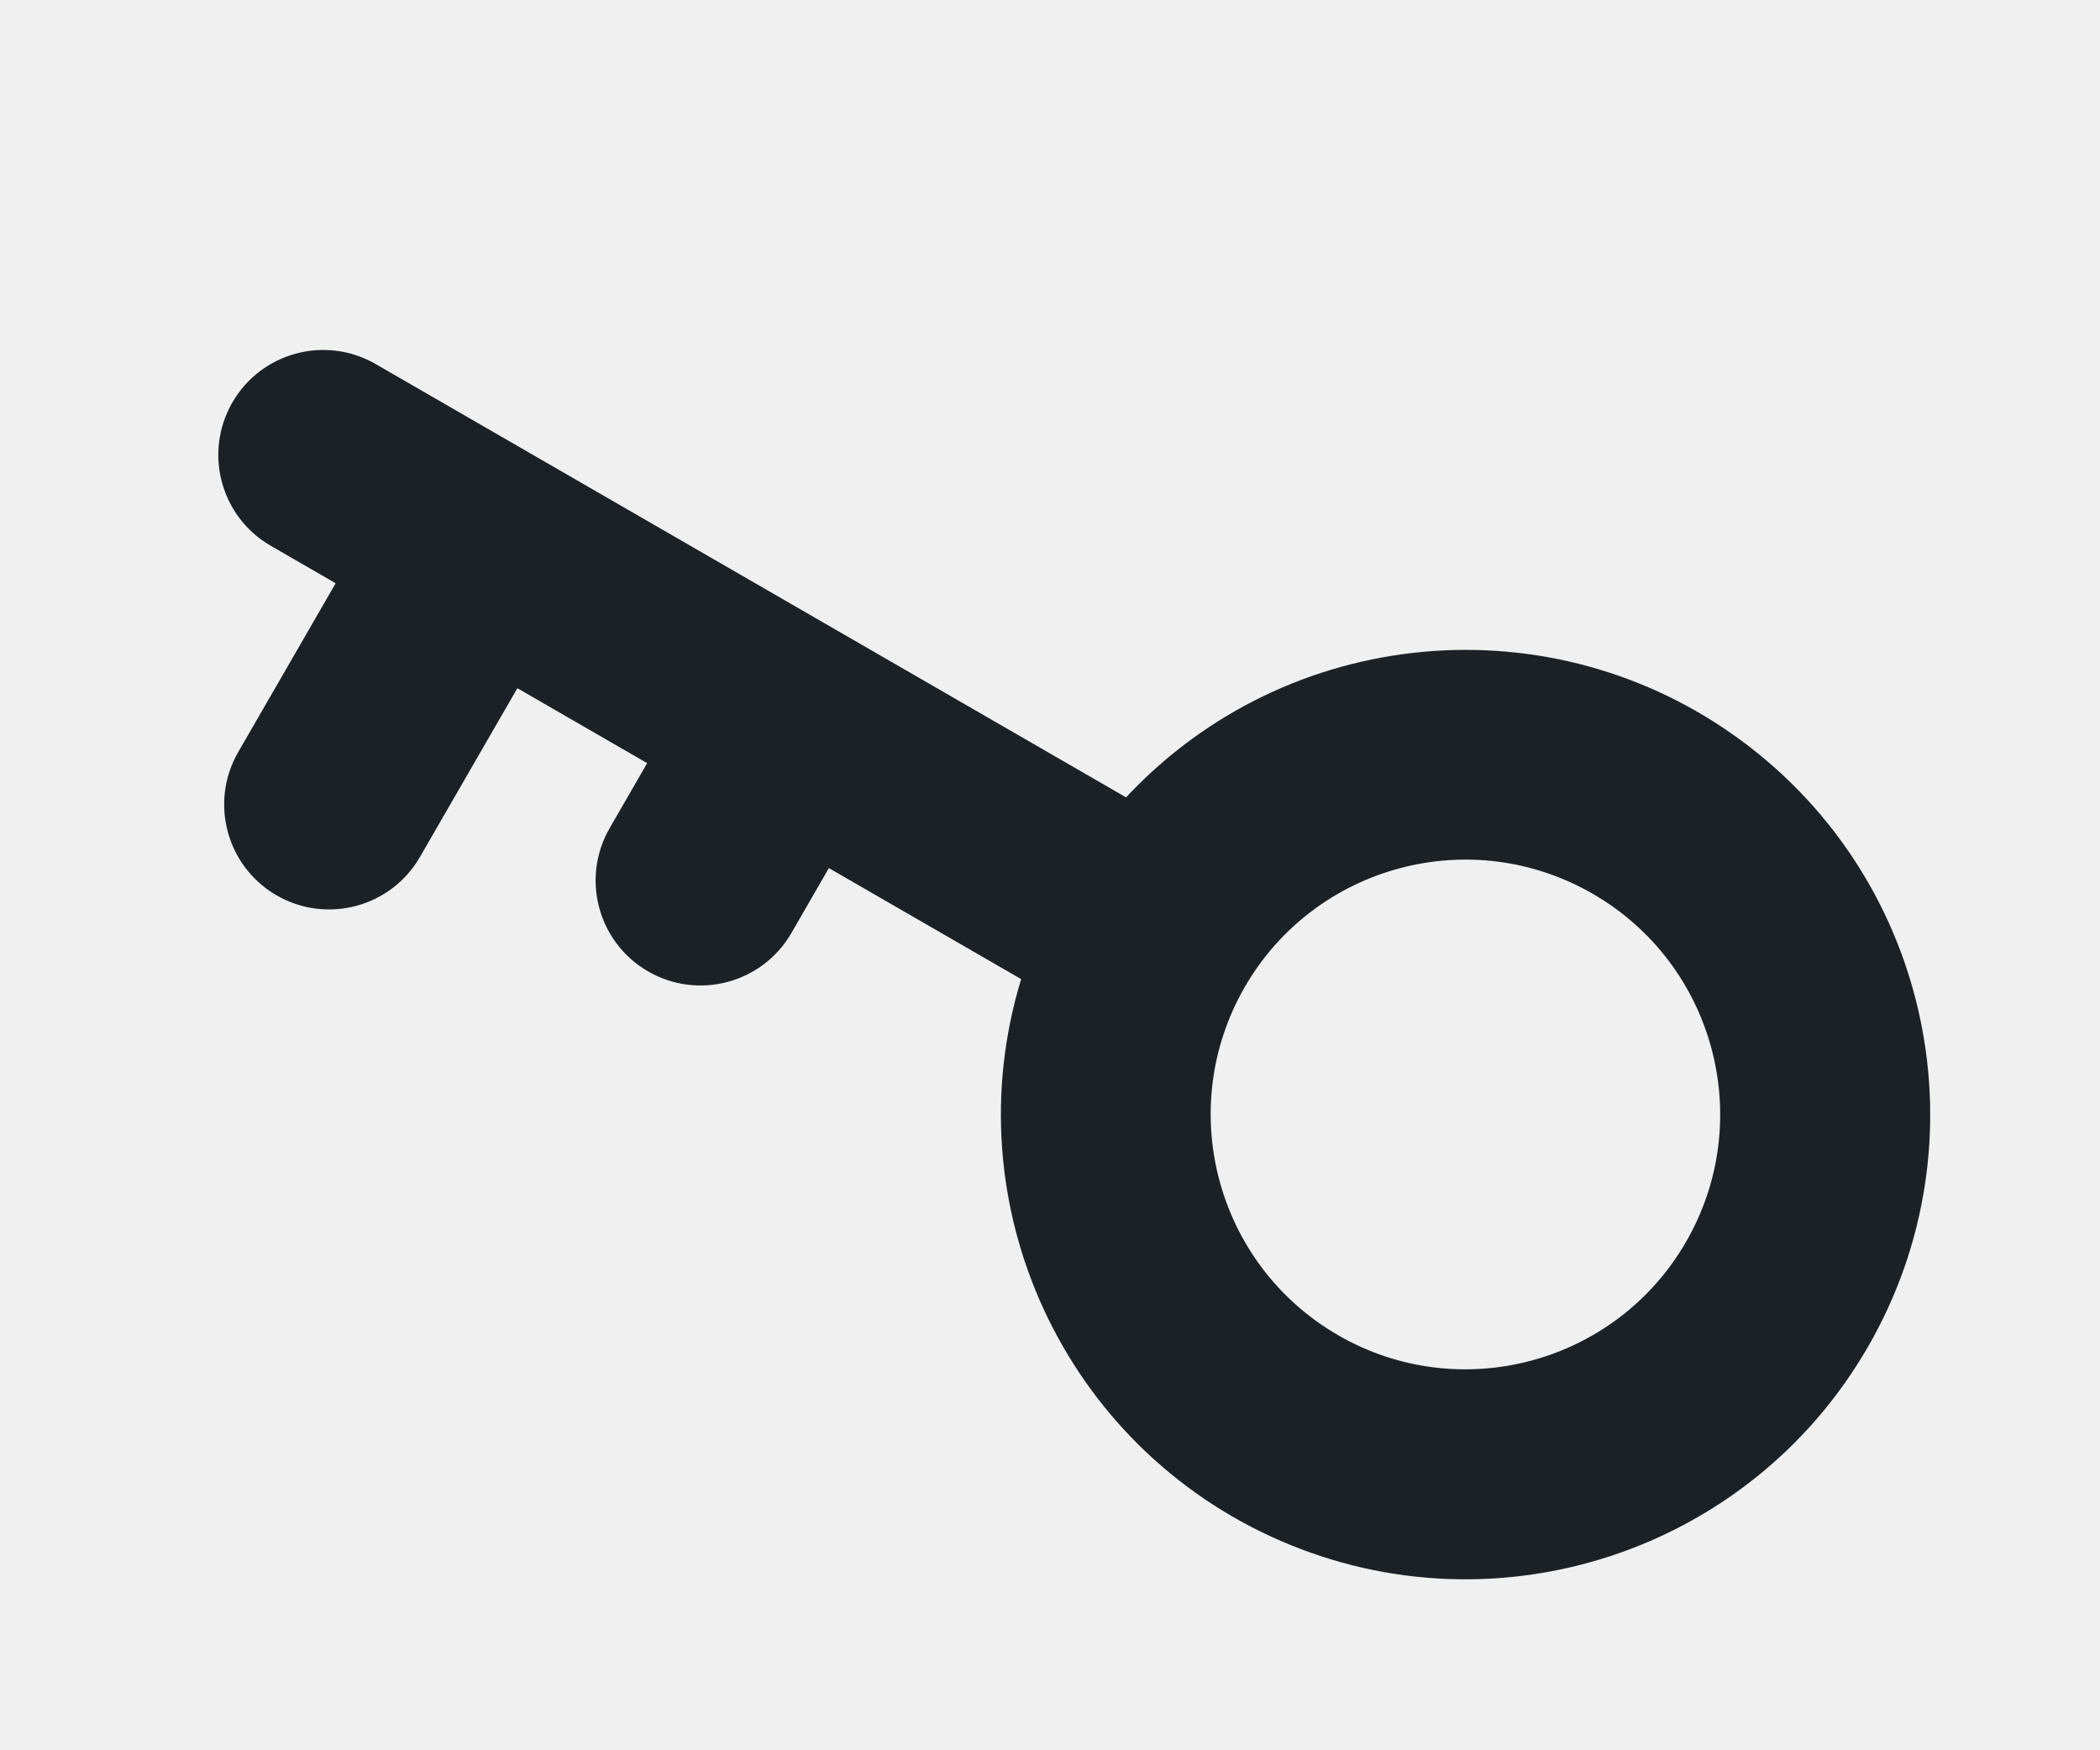
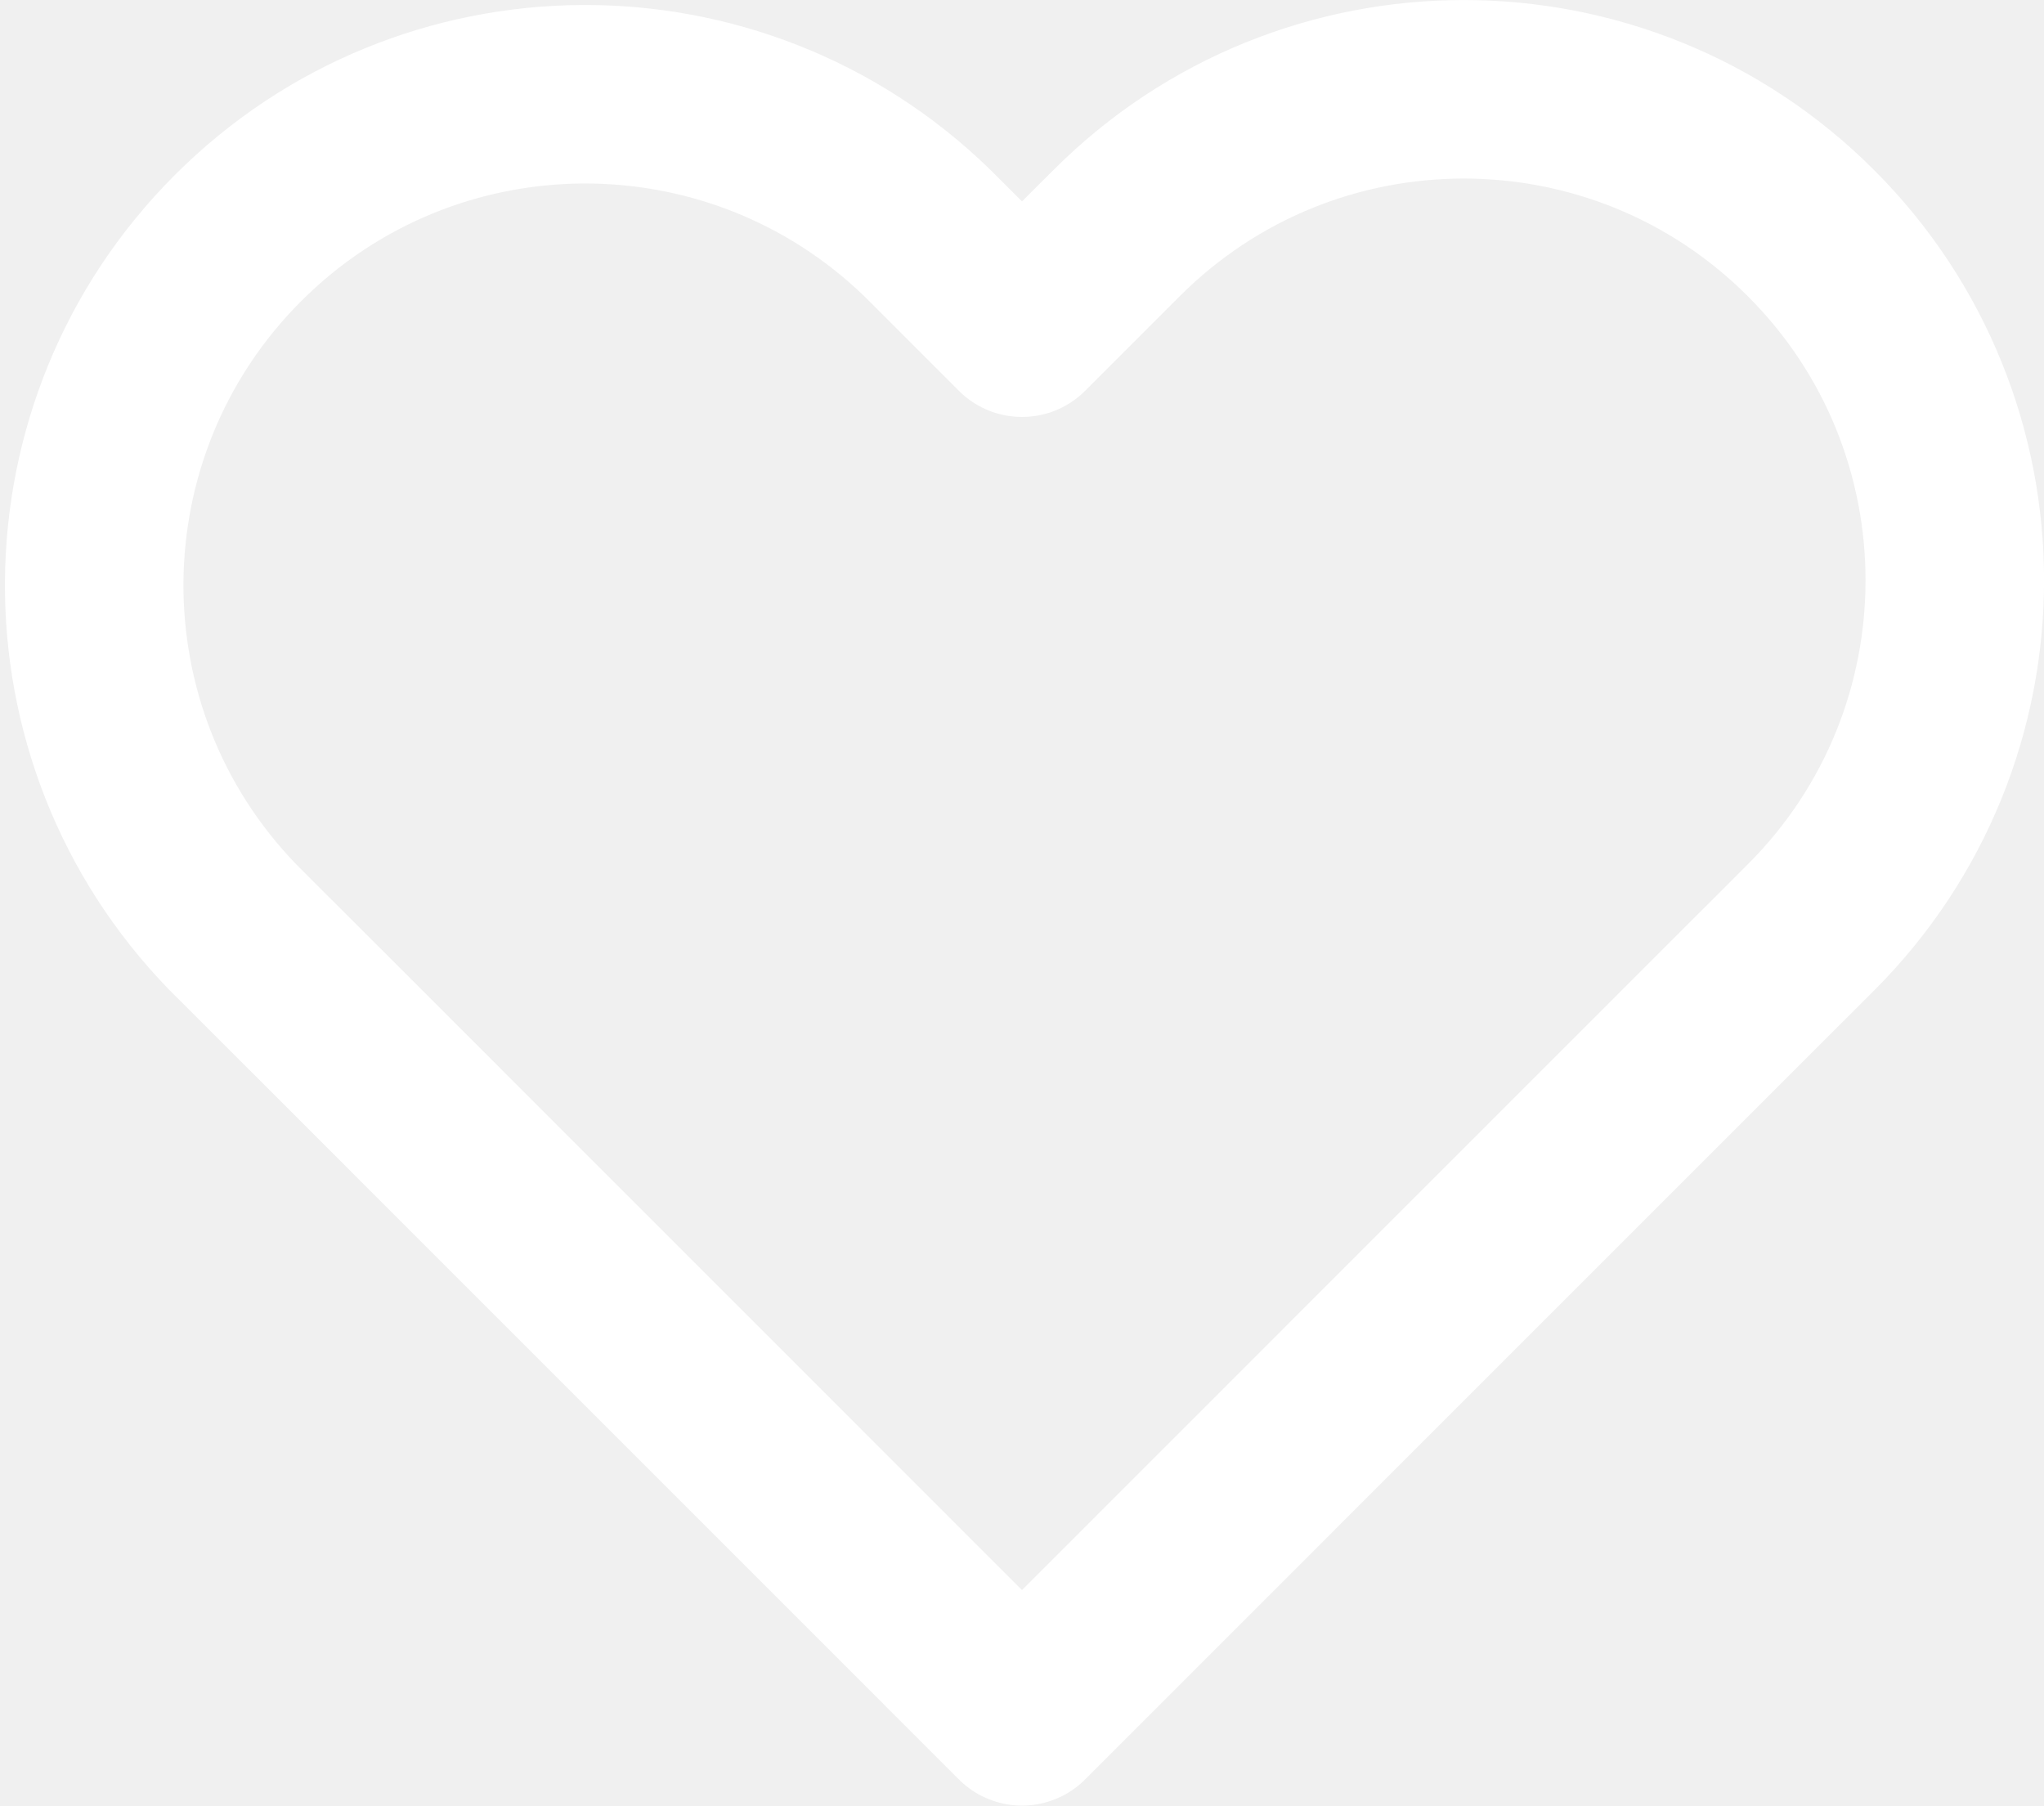
- <svg xmlns="http://www.w3.org/2000/svg" width="107.598" height="89.61" viewBox="0 0 107.598 89.61">
+ <svg xmlns="http://www.w3.org/2000/svg" width="19.086" height="16.86" viewBox="0 0 19.086 16.86">
  <defs>
-     <style>.a{fill:#1c2126;}</style>
+     <style>.a{fill:rgba(0,0,0,0);stroke:#fff;stroke-linecap:round;stroke-linejoin:round;stroke-width:1.667px;}</style>
  </defs>
-   <path class="a" d="M543.875,436.93h44.4a23.805,23.805,0,1,1,0,10.751H576.9v3.84a5.375,5.375,0,0,1-10.751,0v-3.84h-7.679v9.983a5.375,5.375,0,0,1-10.751,0V447.68h-3.839a5.375,5.375,0,1,1,0-10.751Zm67.576,18.43A13.054,13.054,0,1,0,598.4,442.305,13.069,13.069,0,0,0,611.451,455.359Z" transform="translate(-233.3 -631.682) rotate(30)" />
+   <path class="a" d="M17.367,3.842a4.584,4.584,0,0,0-6.484,0L10,4.725l-.883-.883a4.585,4.585,0,0,0-6.484,6.483l.884.883L10,17.692l6.483-6.484.884-.883A4.583,4.583,0,0,0,17.367,3.842Z" transform="translate(-0.457 -1.665)" />
</svg>
